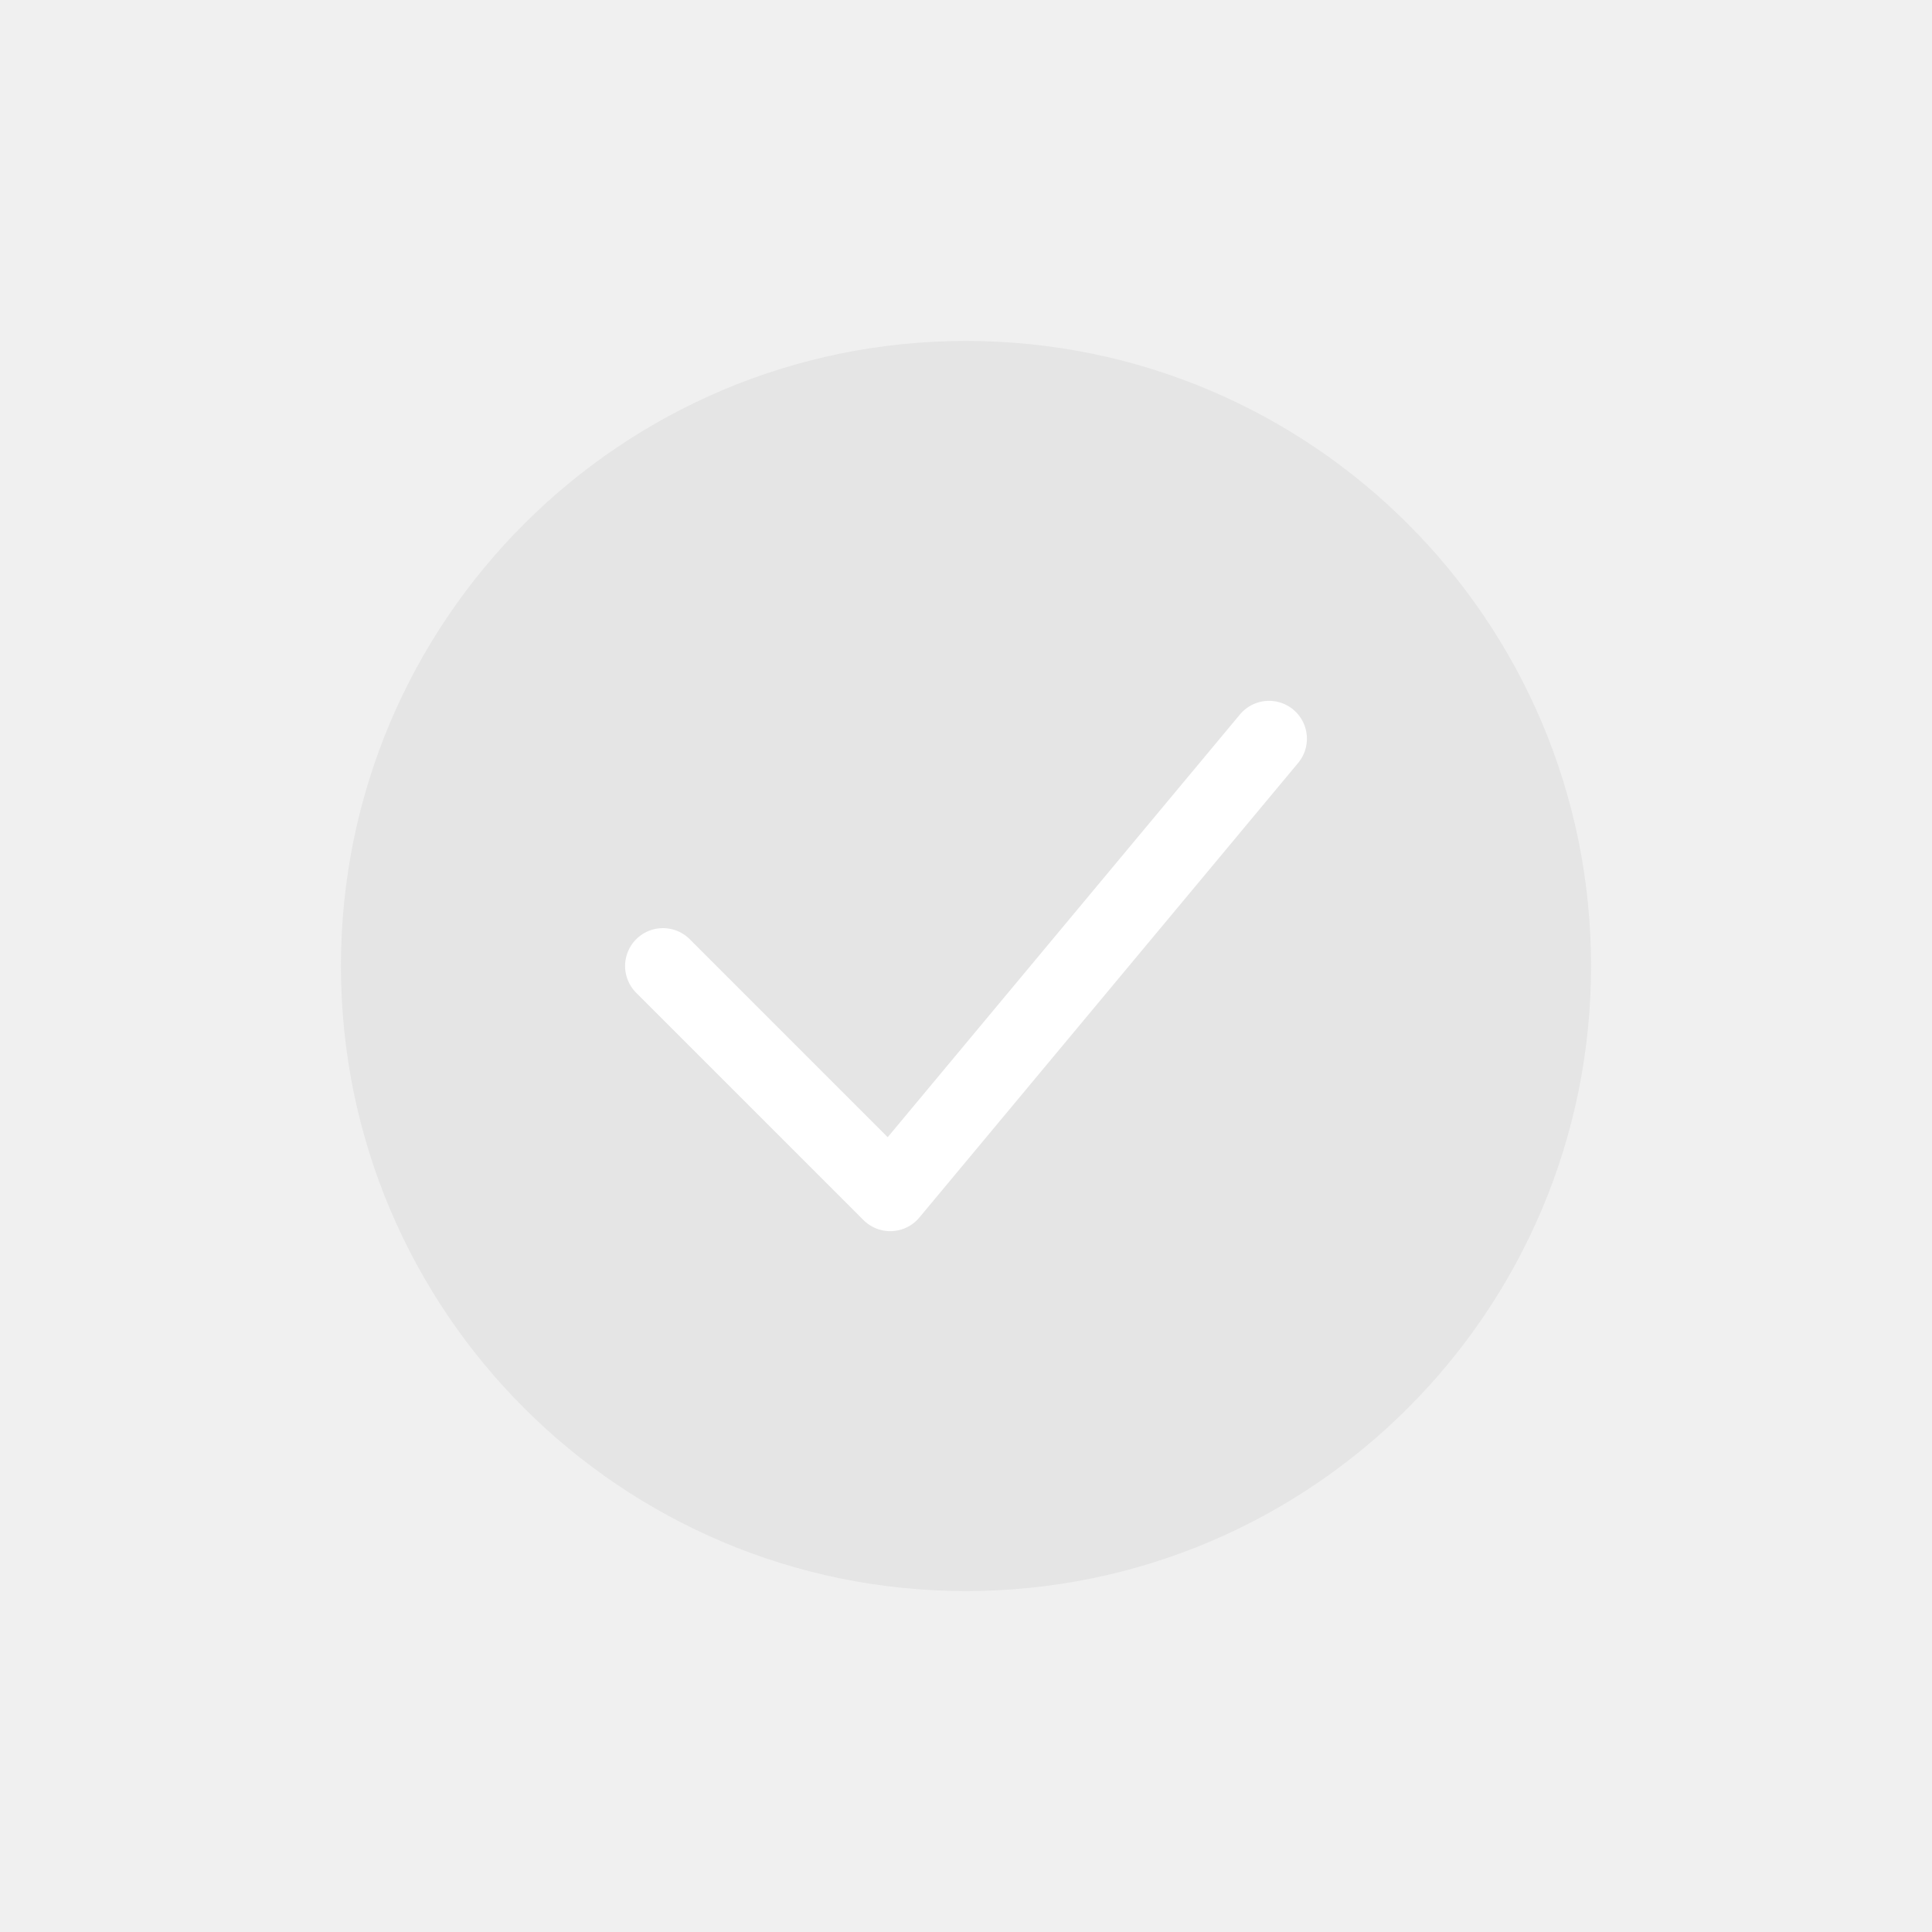
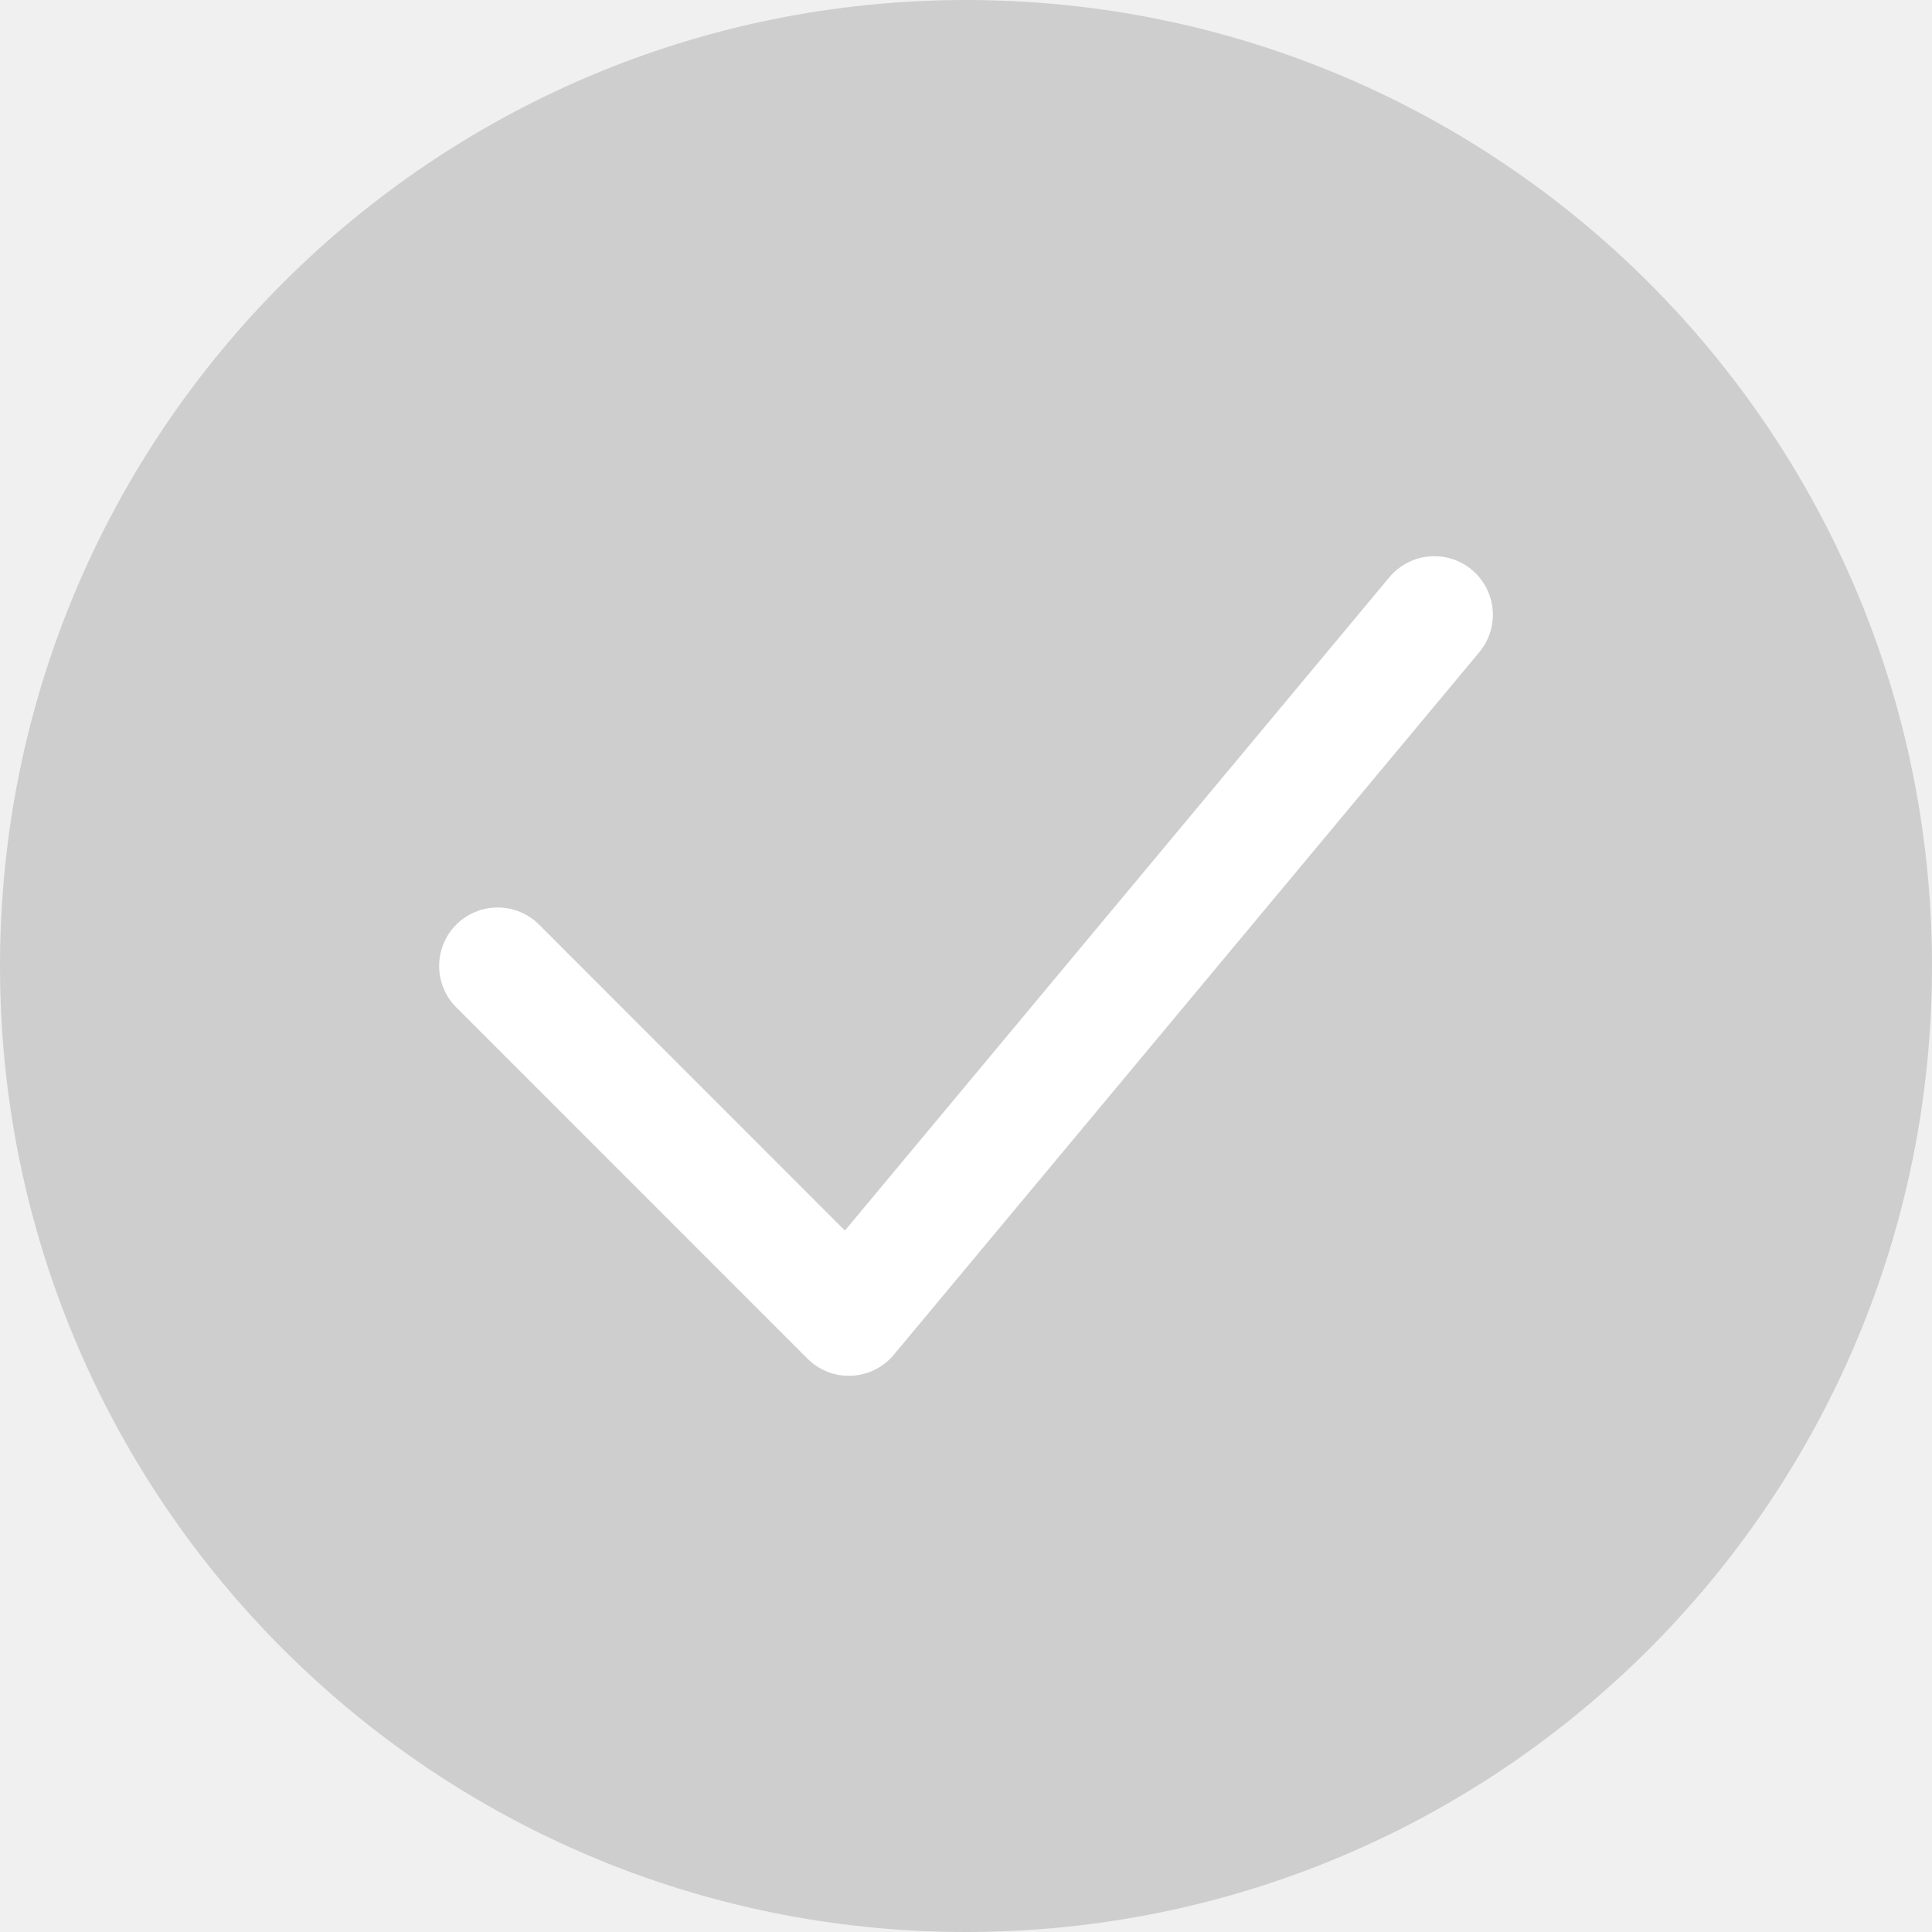
- <svg xmlns="http://www.w3.org/2000/svg" width="34" height="34" viewBox="0 0 34 34" fill="none">
-   <circle cx="17" cy="17" r="11" fill="#E5E5E5" />
-   <path d="M11.667 17L15.667 21L22.333 13" stroke="white" stroke-width="1.333" stroke-linecap="round" stroke-linejoin="round" />
+ <svg xmlns="http://www.w3.org/2000/svg" width="22" height="22" viewBox="0 0 22 22" fill="none">
+   <circle cx="11" cy="11" r="11" fill="#CECECE" />
+   <path d="M5.667 11L9.666 15L16.333 7" stroke="white" stroke-width="1.333" stroke-linecap="round" stroke-linejoin="round" />
</svg>
